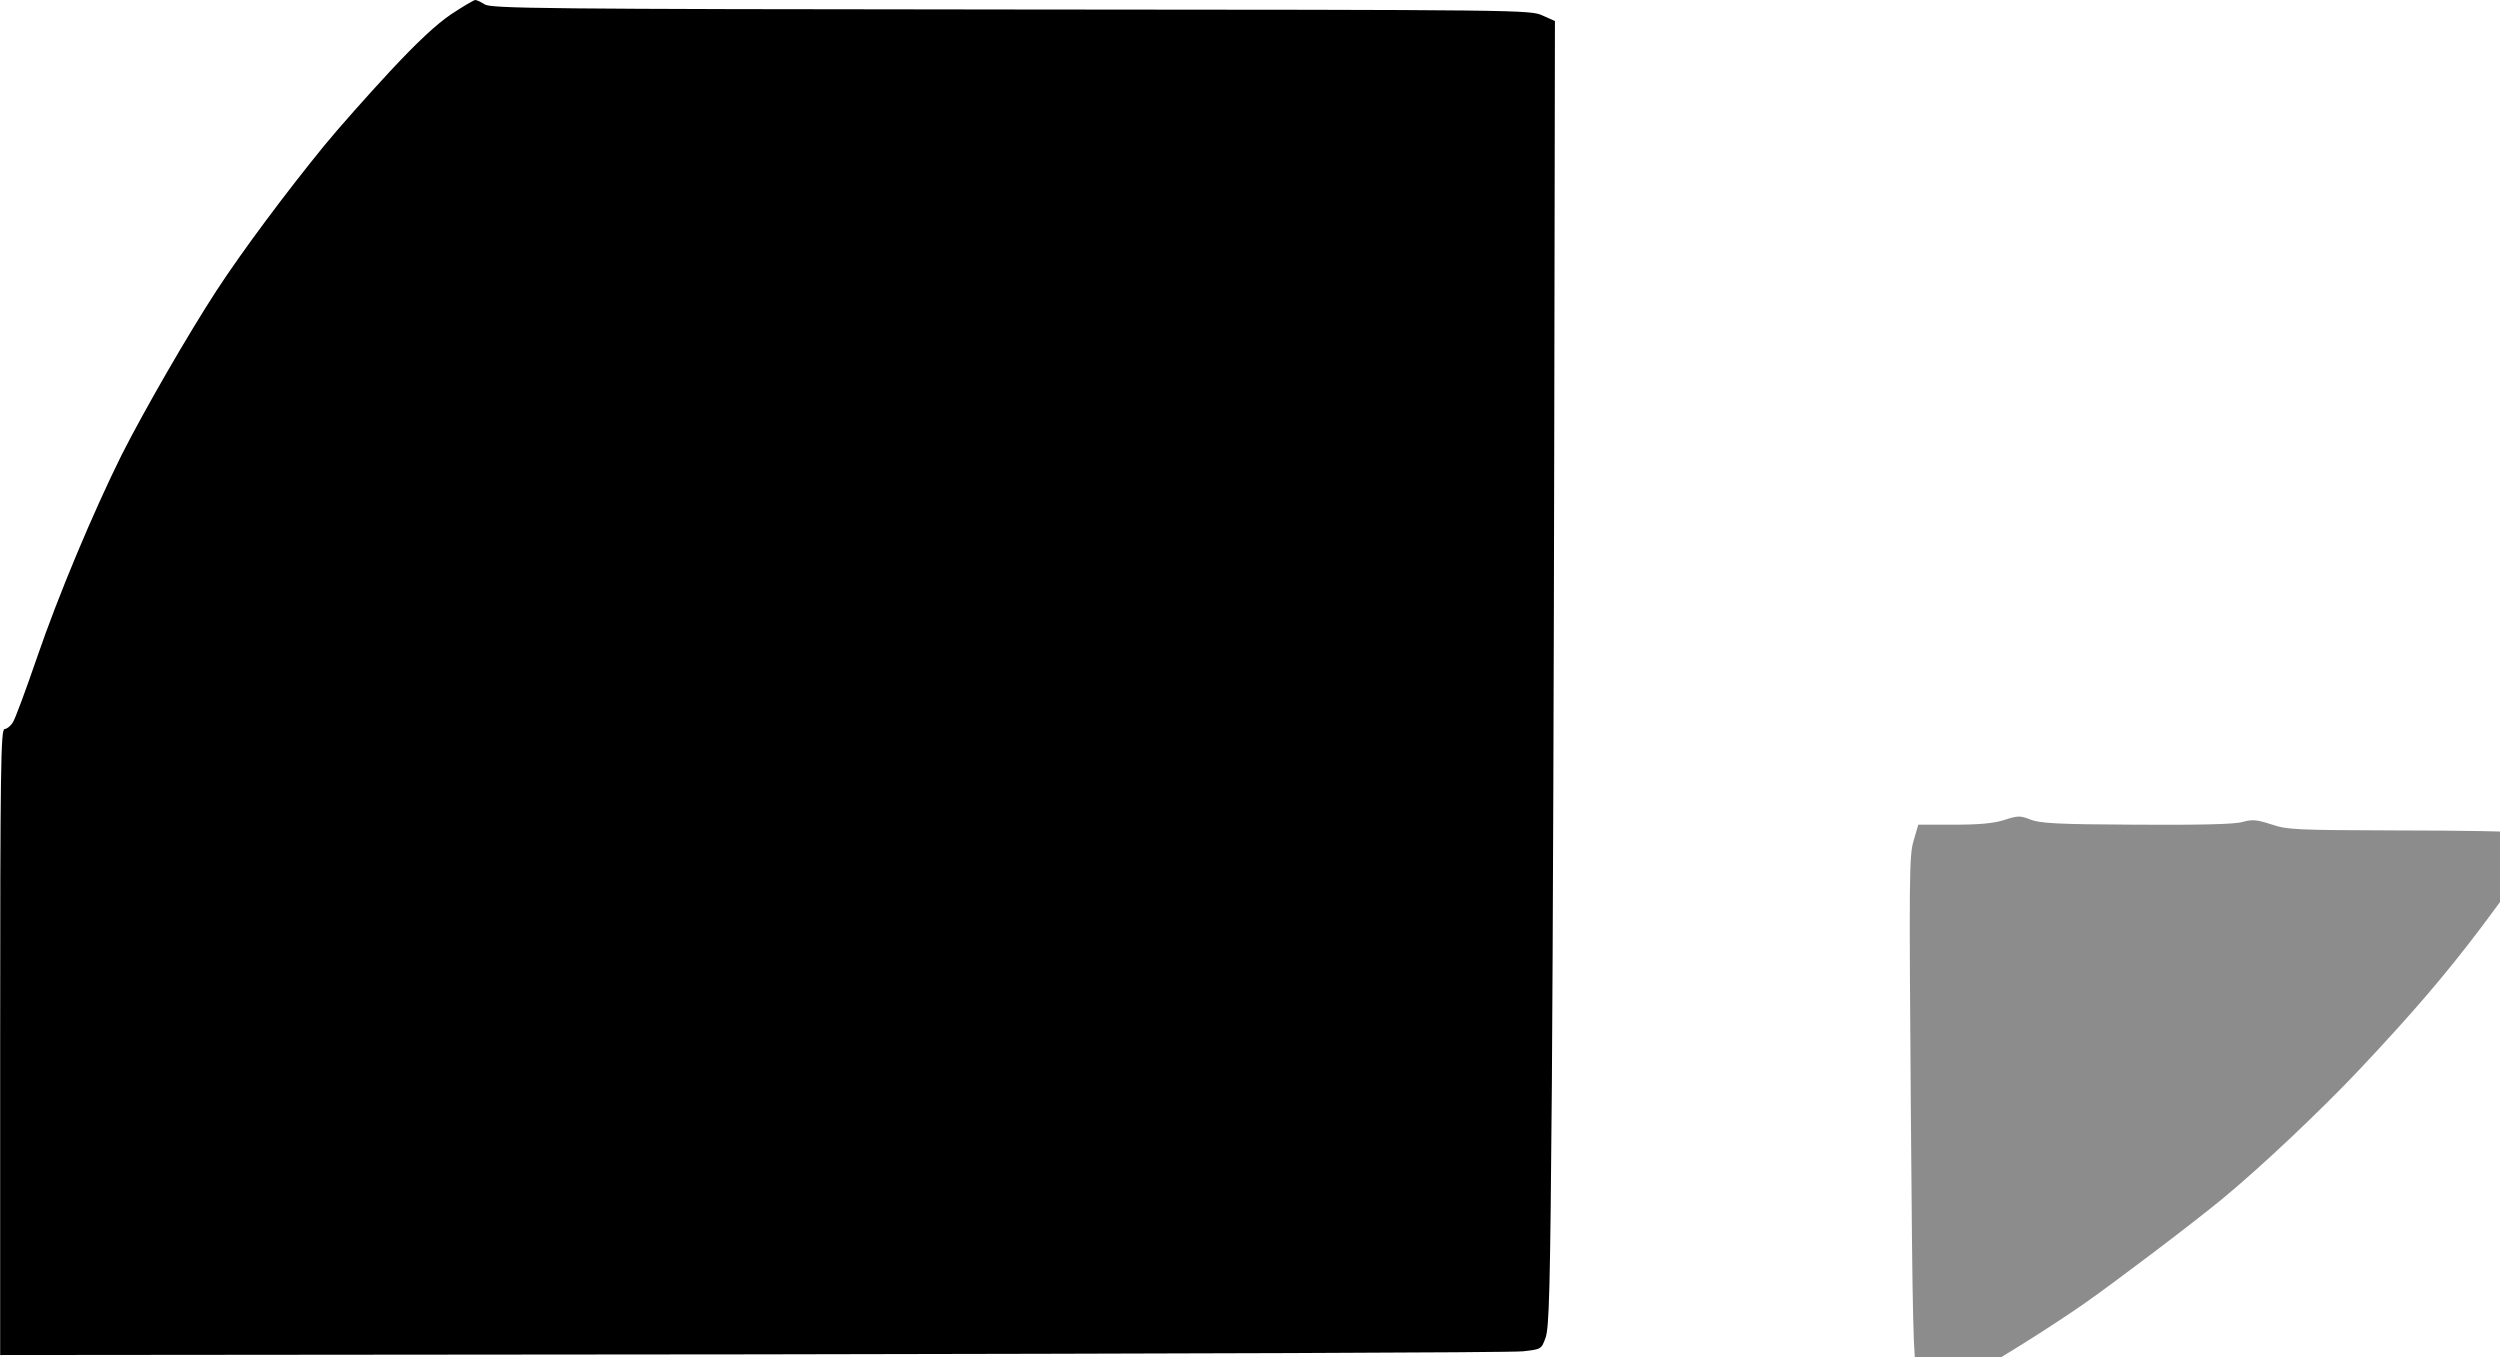
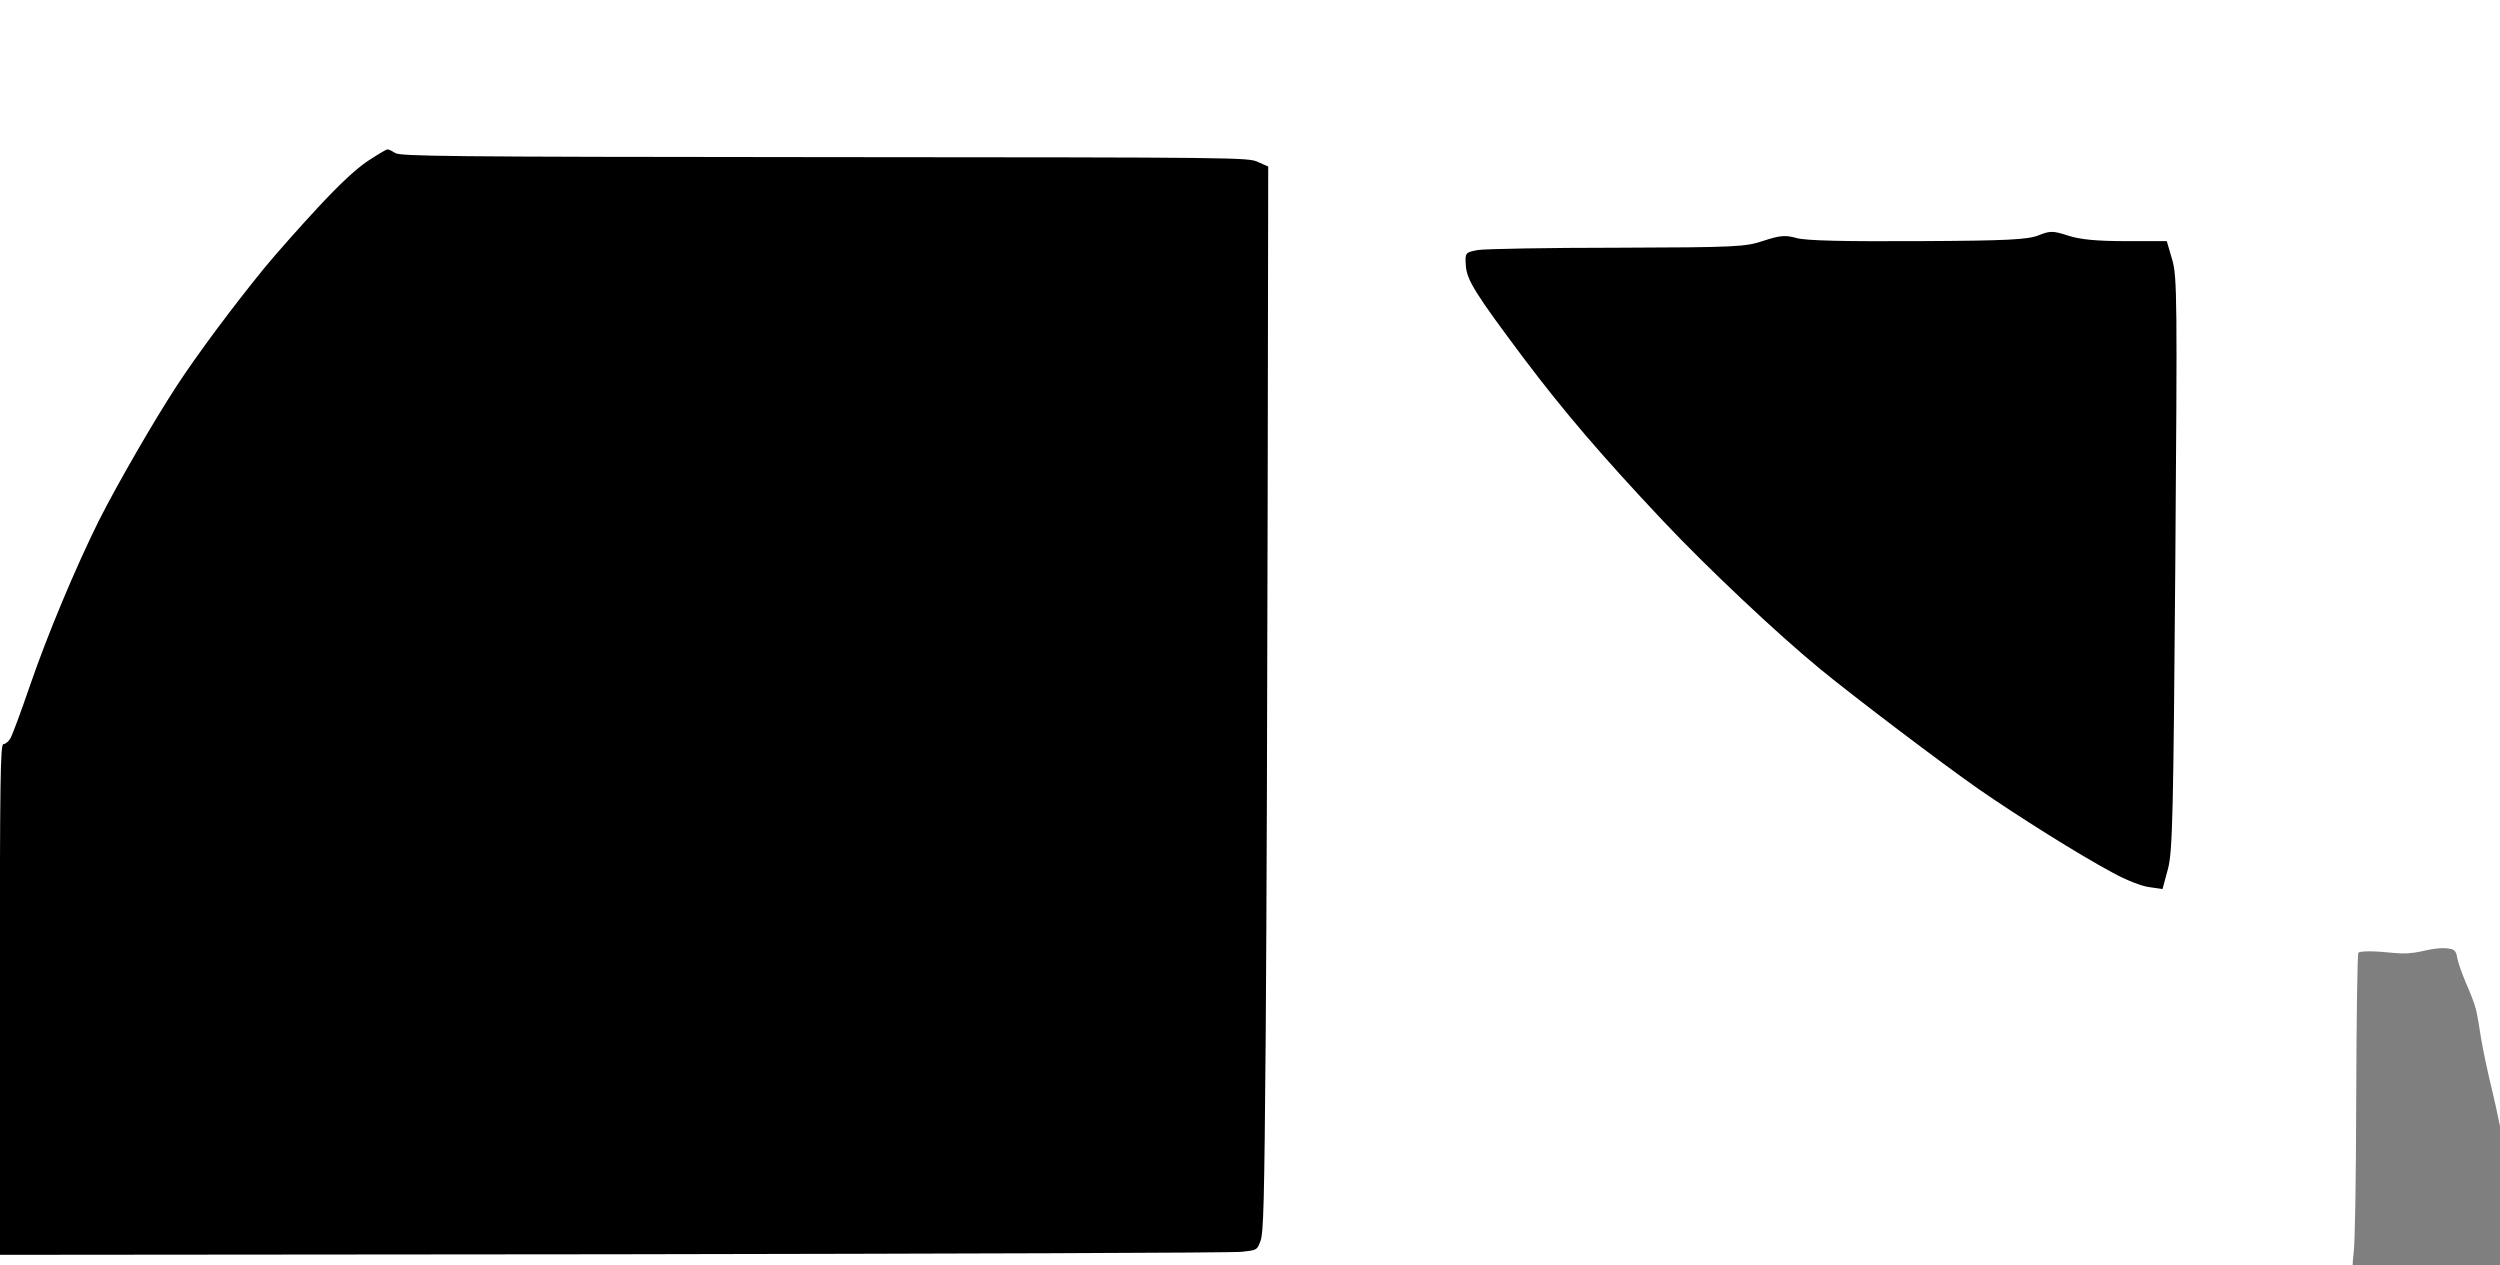
- <svg xmlns="http://www.w3.org/2000/svg" viewBox="0 0 29.49 16" width="29.49" height="16">
-   <g transform="translate(-0.03 -6) scale(0.4 0.4)">
+ <svg xmlns="http://www.w3.org/2000/svg" viewBox="0 0 31.63 16" width="31.63" height="16">
+   <g transform="translate(-0.03 -3.36) scale(0.35 0.35)">
    <path d="M 0.08 45.73 C 0.08 37.65 0.1 36.5 0.21 36.5 C 0.27 36.5 0.38 36.42 0.45 36.31 C 0.52 36.21 0.84 35.34 1.17 34.38 C 1.79 32.57 2.82 30.11 3.67 28.4 C 4.34 27.08 5.62 24.86 6.46 23.57 C 7.23 22.39 8.5 20.69 9.64 19.29 C 10.05 18.79 10.92 17.81 11.57 17.11 C 12.38 16.24 12.95 15.71 13.38 15.42 C 13.73 15.19 14.05 15 14.09 15 C 14.14 15 14.26 15.06 14.37 15.13 C 14.56 15.25 16.06 15.27 29.89 15.28 C 45.02 15.29 45.21 15.29 45.57 15.46 L 45.93 15.62 L 45.91 27.67 C 45.9 34.29 45.87 42.95 45.84 46.92 C 45.79 53.12 45.76 54.17 45.65 54.46 C 45.53 54.79 45.52 54.79 44.99 54.85 C 44.7 54.89 34.47 54.92 22.27 54.94 L 0.08 54.96 L 0.08 45.73 Z" fill="#000" fill-rule="evenodd" />
  </g>
-   <g transform="translate(-4.34 -20.24) scale(0.4 0.4)">
-     <path d="M 67.39 91.13 C 67.27 90.69 67.25 89.7 67.2 83.25 C 67.15 76.48 67.15 75.84 67.28 75.4 L 67.42 74.92 L 68.47 74.92 C 69.22 74.92 69.65 74.88 69.96 74.78 C 70.36 74.65 70.43 74.65 70.73 74.77 C 71.01 74.88 71.52 74.91 73.84 74.92 C 75.73 74.93 76.74 74.91 76.98 74.84 C 77.27 74.76 77.4 74.77 77.83 74.91 C 78.3 75.07 78.54 75.08 81.6 75.09 C 83.4 75.09 85.02 75.12 85.21 75.15 C 85.53 75.21 85.54 75.22 85.52 75.54 C 85.5 75.92 85.27 76.28 84.02 77.95 C 82.97 79.34 82.02 80.45 80.45 82.12 C 79.28 83.36 77.51 85.03 76.38 85.96 C 75.48 86.7 73.22 88.41 72.29 89.06 C 71.28 89.76 69.69 90.76 68.83 91.22 C 68.49 91.41 68.06 91.58 67.87 91.6 L 67.53 91.65 L 67.39 91.13 Z" fill="#000" fill-opacity="0.45" fill-rule="evenodd" />
+   <g transform="translate(60.45 -33.66) scale(-0.49 0.49)">
+     <path d="M 67.39 91.13 C 67.27 90.69 67.25 89.7 67.2 83.25 C 67.15 76.48 67.15 75.84 67.28 75.4 L 67.42 74.92 L 68.47 74.92 C 69.22 74.92 69.65 74.88 69.96 74.78 C 70.36 74.65 70.43 74.65 70.73 74.77 C 71.01 74.88 71.52 74.91 73.84 74.92 C 75.73 74.93 76.74 74.91 76.98 74.84 C 77.27 74.76 77.4 74.77 77.83 74.91 C 78.3 75.07 78.54 75.08 81.6 75.09 C 83.4 75.09 85.02 75.12 85.21 75.15 C 85.53 75.21 85.54 75.22 85.52 75.54 C 85.5 75.92 85.27 76.28 84.02 77.95 C 82.97 79.34 82.02 80.45 80.45 82.12 C 79.28 83.36 77.51 85.03 76.38 85.96 C 75.48 86.7 73.22 88.41 72.29 89.06 C 71.28 89.76 69.69 90.76 68.83 91.22 C 68.49 91.41 68.06 91.58 67.87 91.6 L 67.53 91.65 L 67.39 91.13 Z" fill="#000" fill-rule="evenodd" />
+   </g>
+   <g transform="translate(13.38 2.37) scale(0.3 0.3)">
+     <path d="M 60.75 46.08 C 60.5 46.04 59.21 46.01 57.89 46.01 C 55.65 46 54.85 45.94 54.64 45.75 C 54.6 45.71 54.61 45.35 54.66 44.95 C 54.72 44.48 54.76 42.03 54.77 38.28 C 54.78 35.02 54.82 32.32 54.86 32.28 C 54.94 32.2 55.54 32.2 56.38 32.29 C 56.8 32.33 57.11 32.31 57.53 32.22 C 58.12 32.08 58.5 32.05 58.8 32.13 C 58.93 32.17 59 32.27 59.03 32.5 C 59.06 32.68 59.23 33.16 59.4 33.56 C 59.58 33.96 59.77 34.46 59.82 34.67 C 59.87 34.87 59.97 35.44 60.04 35.92 C 60.12 36.4 60.33 37.39 60.51 38.12 C 60.69 38.86 60.97 40.23 61.13 41.16 C 61.29 42.1 61.51 43.19 61.64 43.58 C 61.83 44.21 61.85 44.39 61.81 45.16 C 61.77 46.06 61.71 46.17 61.38 46.15 C 61.28 46.15 61 46.11 60.75 46.08 Z" fill="#000" fill-opacity="0.5" fill-rule="evenodd" />
  </g>
</svg>
